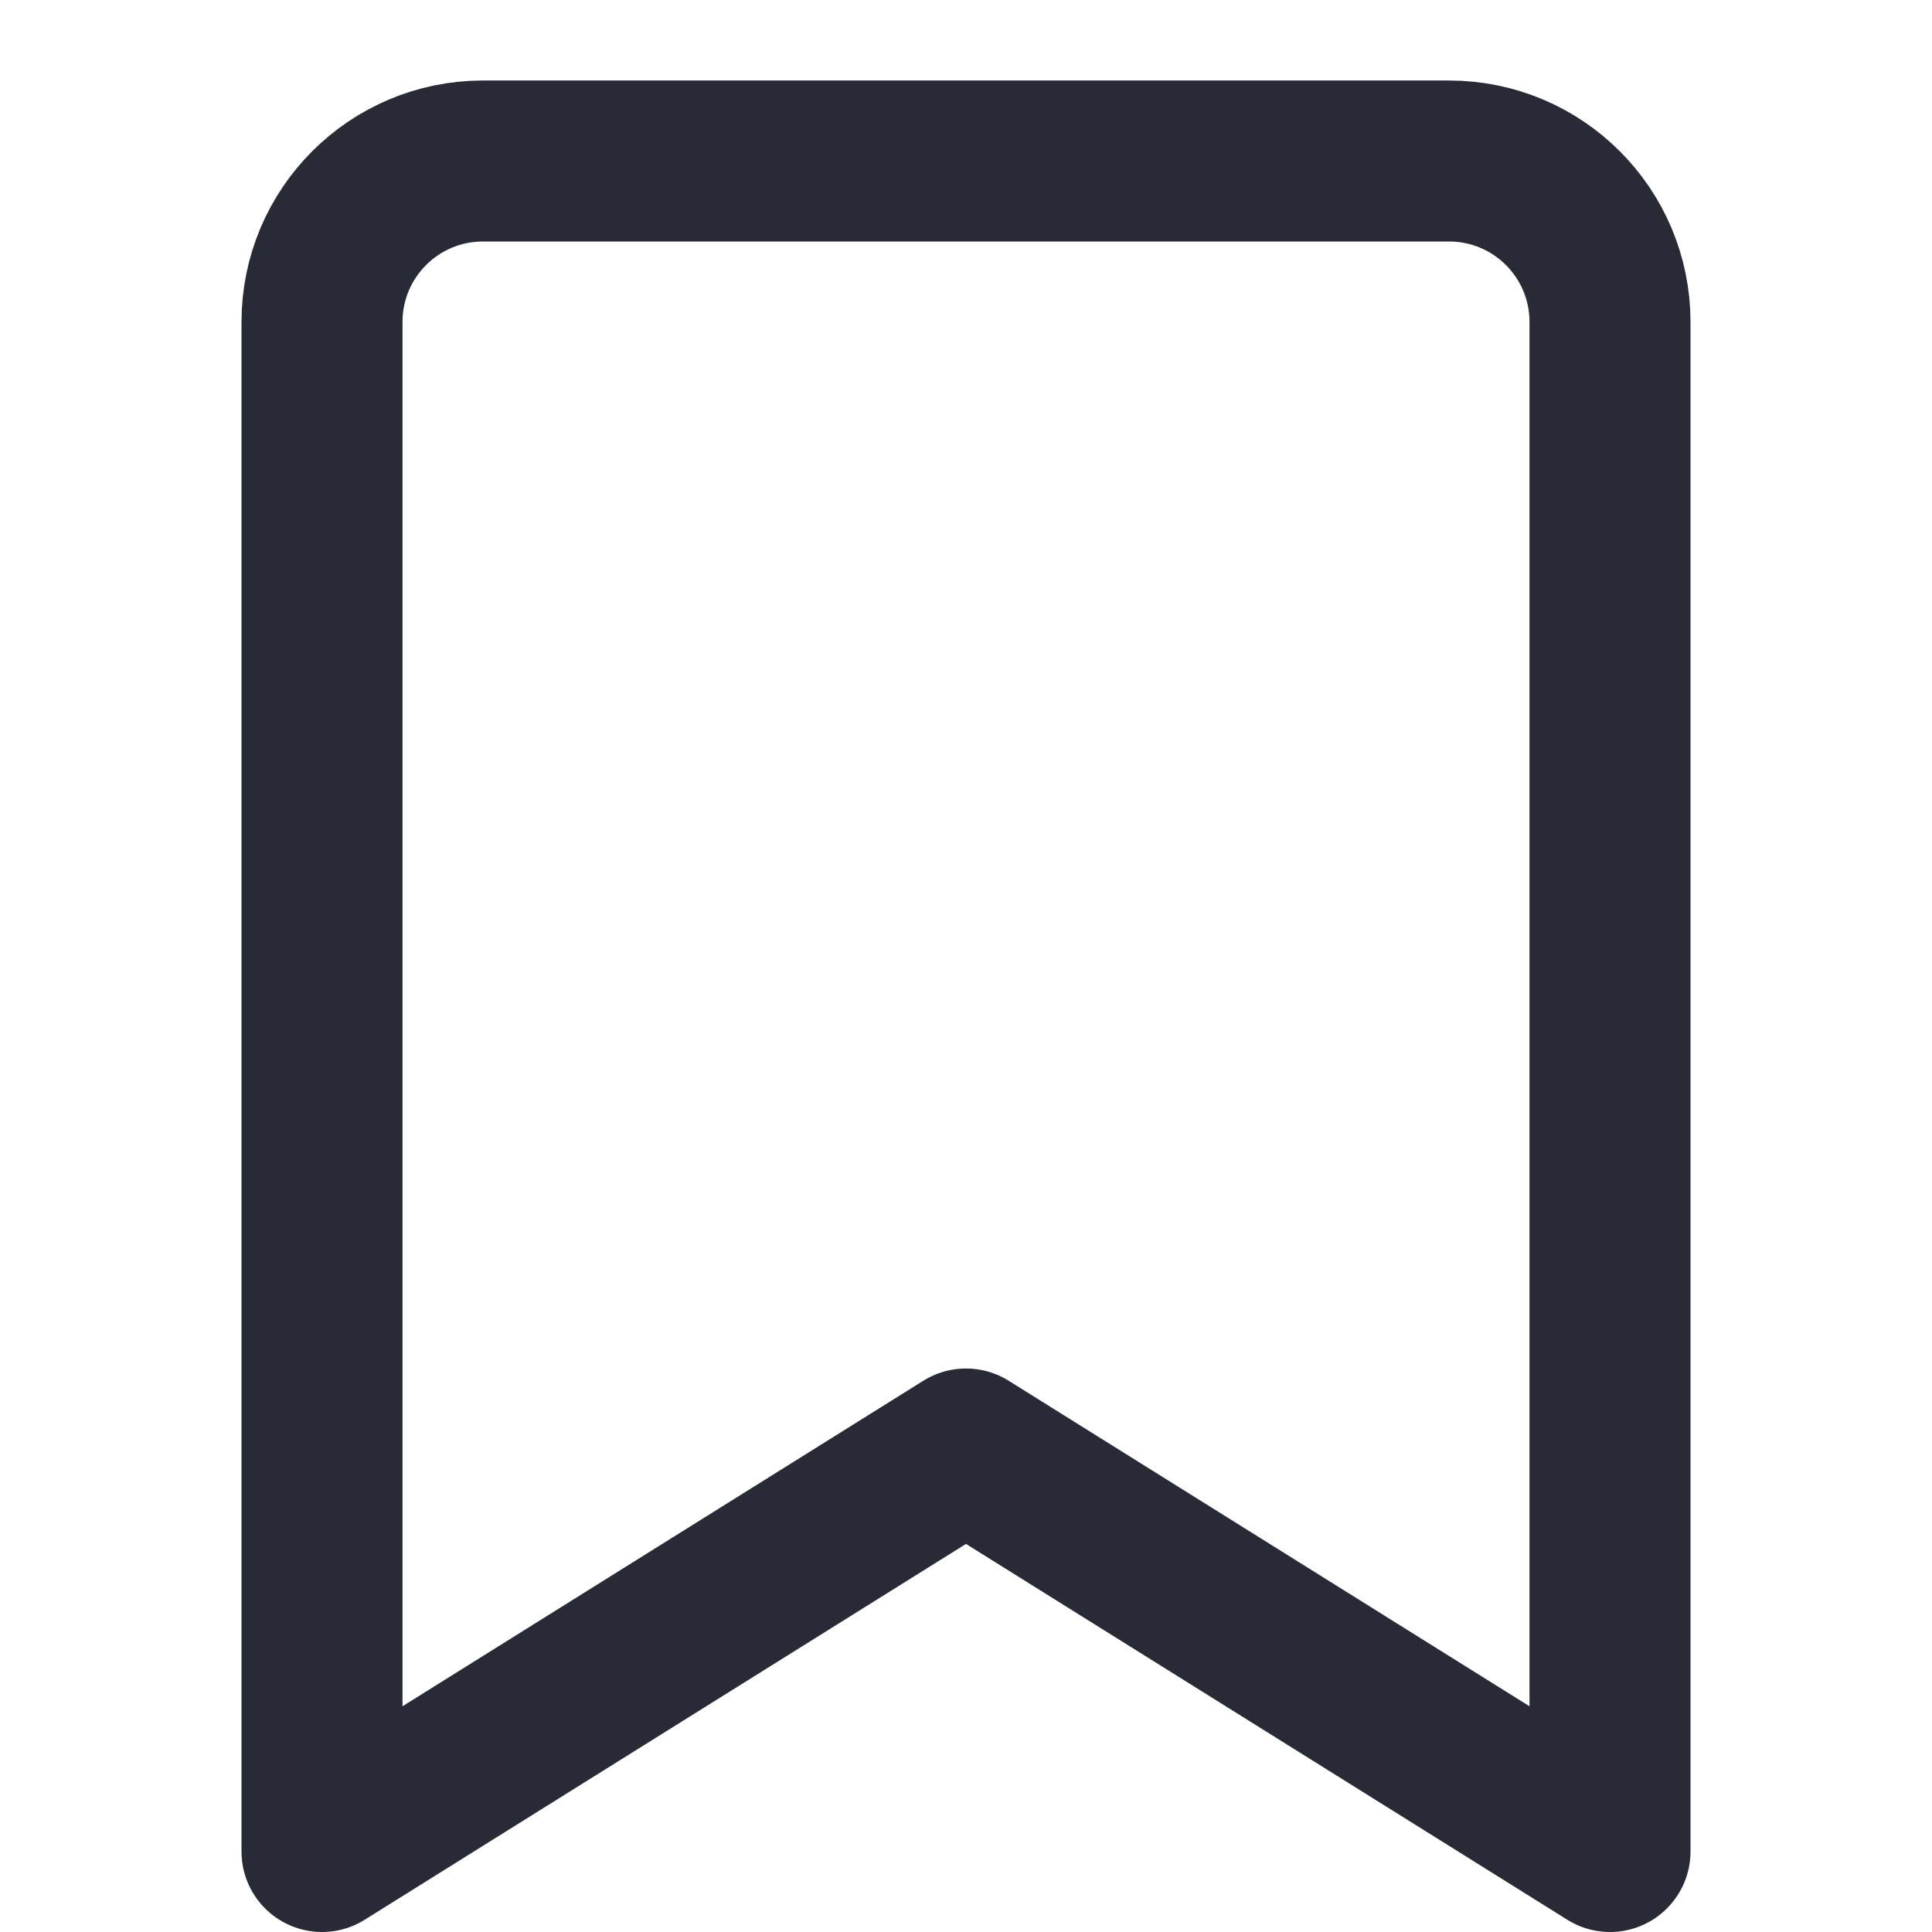
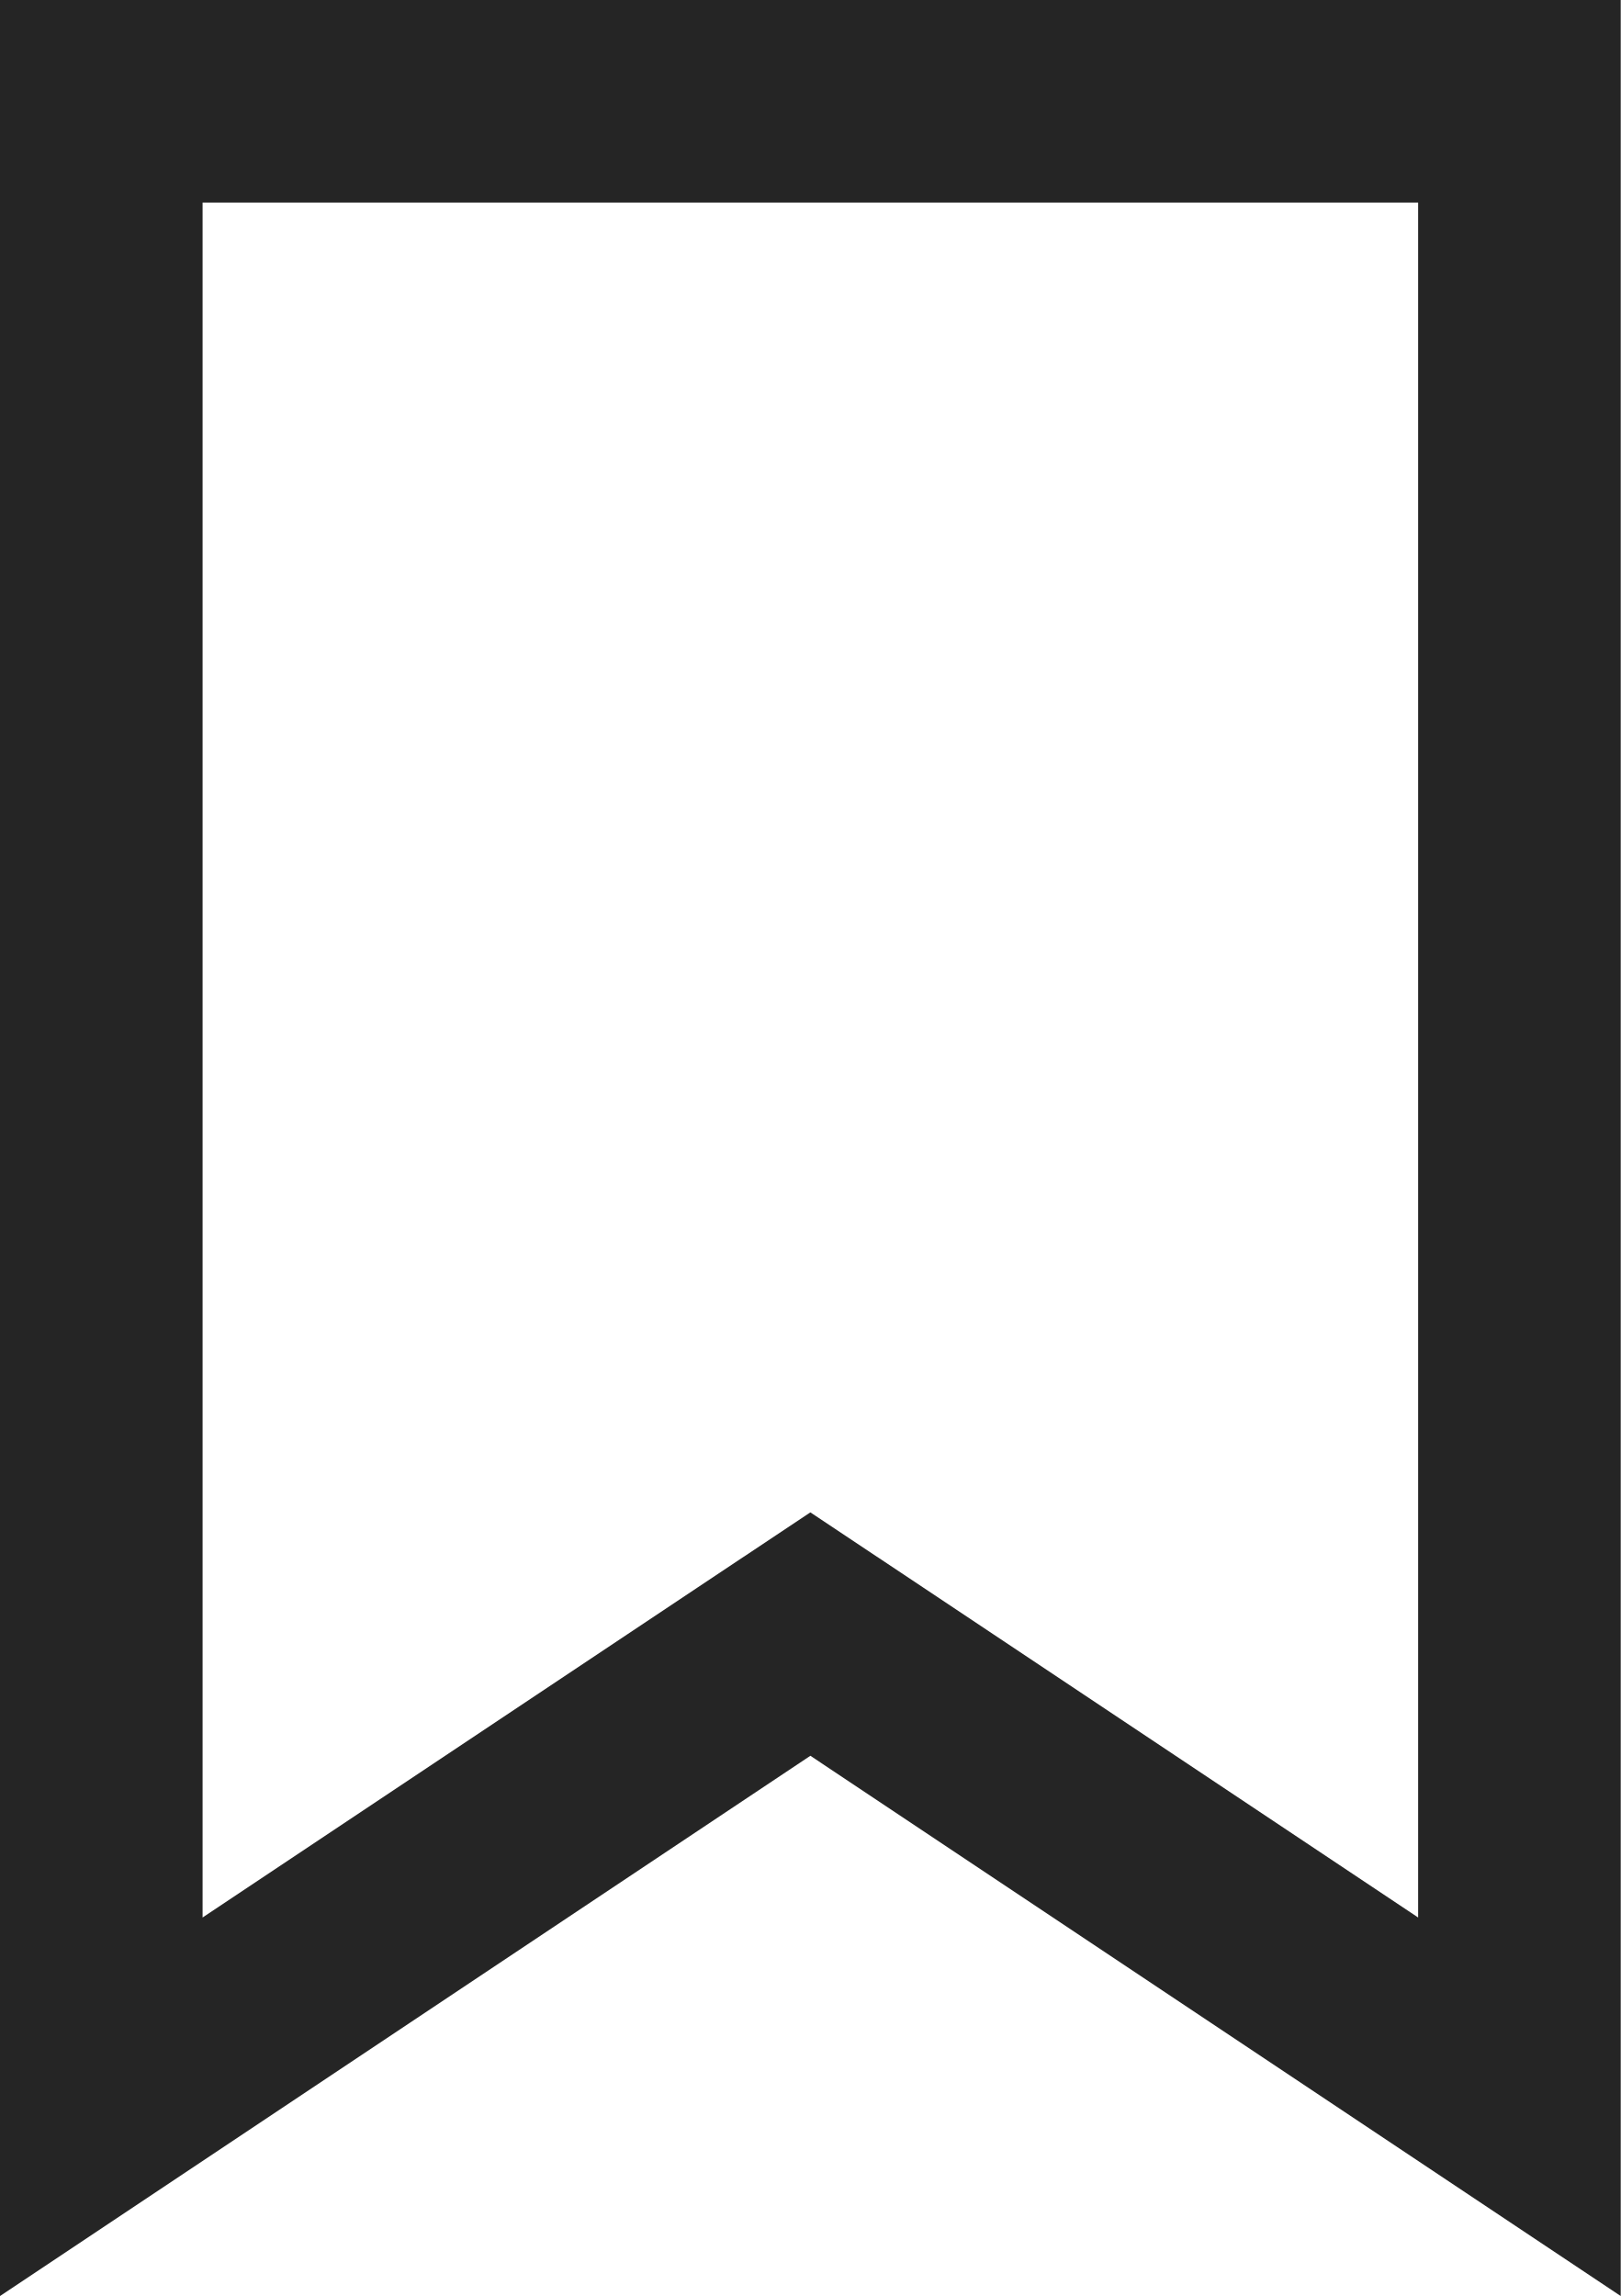
- <svg xmlns="http://www.w3.org/2000/svg" width="24" height="24" viewBox="0 0 24 24" fill="none">
-   <path d="M4 4C4 2.895 4.895 2 6 2H18C19.105 2 20 2.895 20 4V23L12 18L4 23V4Z" stroke="#282B35" stroke-width="2" stroke-linejoin="round" />
+ <svg xmlns="http://www.w3.org/2000/svg" width="12" height="17" viewBox="0 0 12 17" fill="none">
+   <path d="M6.416 12.376L6 12.099L5.584 12.376L0.75 15.599V0.75H11.25V15.599L6.416 12.376Z" stroke="#252525" stroke-width="1.5" />
</svg>
